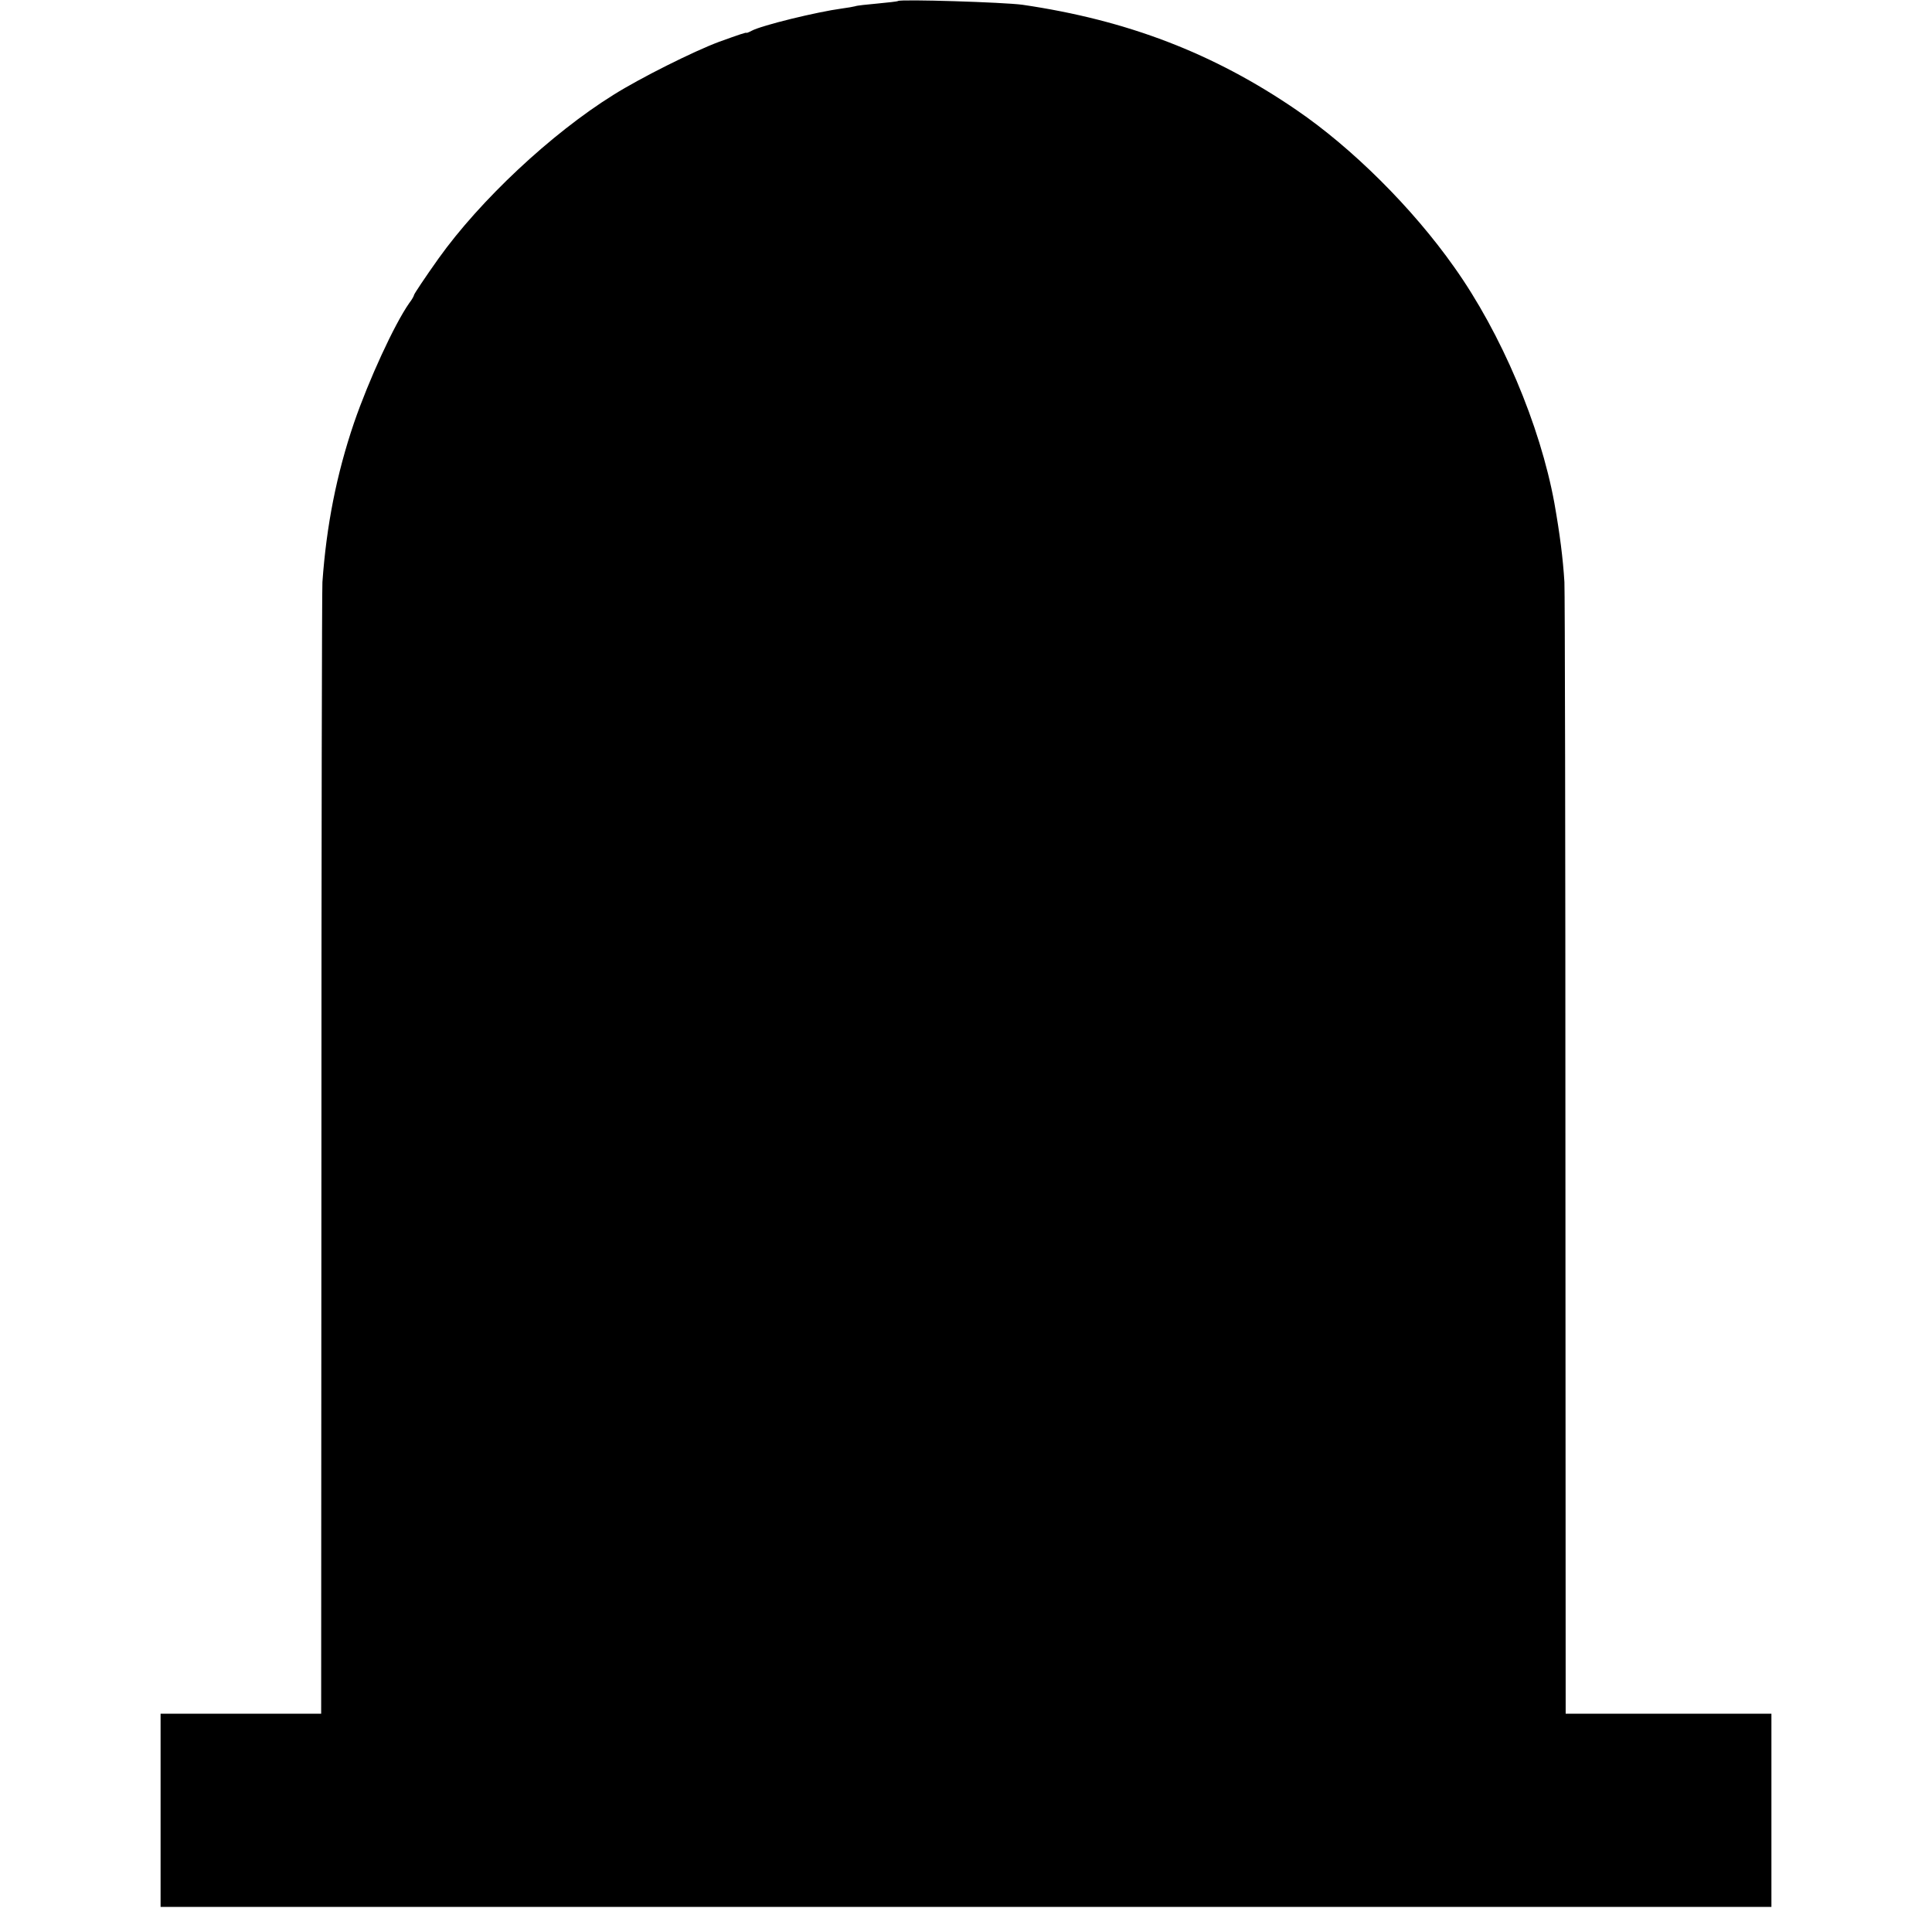
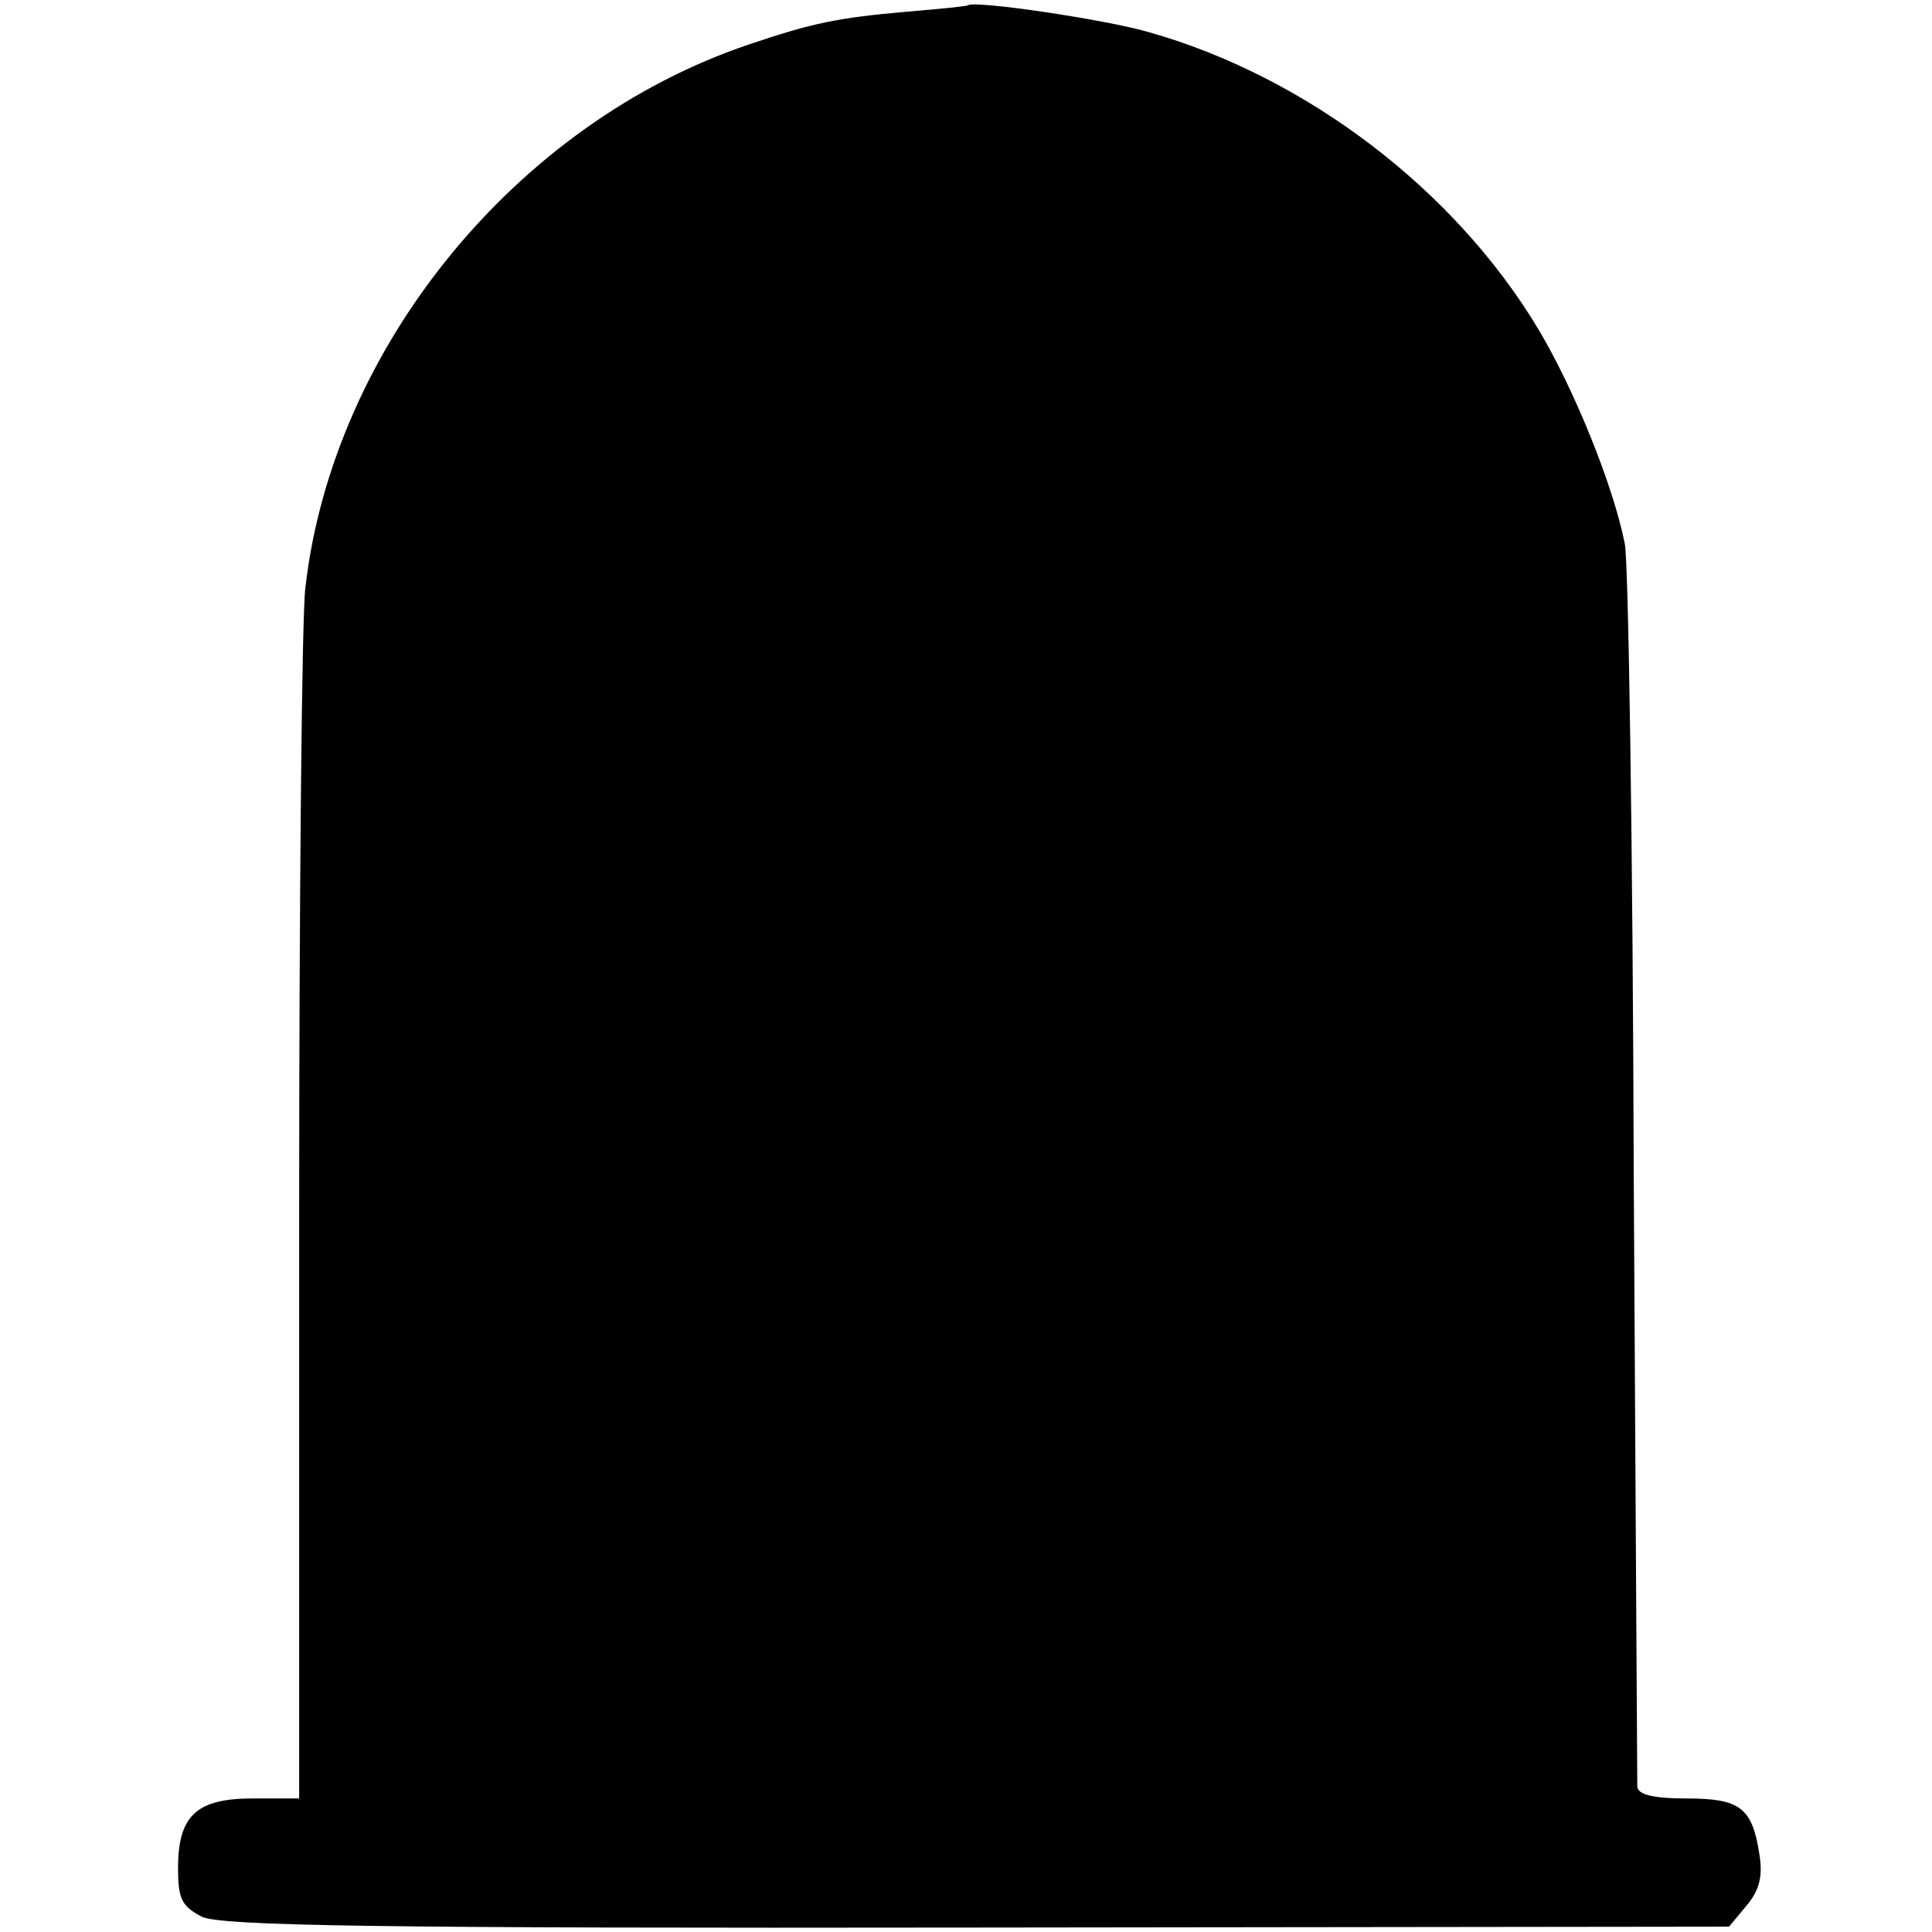
- <svg xmlns="http://www.w3.org/2000/svg" version="1.0" width="770pt" height="770pt" viewBox="0 0 770 770" preserveAspectRatio="xMidYMid meet">
-   <g transform="translate(0,770) scale(0.1,-0.1)" fill="#000000" stroke="none">
-     <path d="M3579 7696 c-2 -2 -39 -6 -81 -10 -43 -4 -83 -8 -90 -11 -7 -2 -31 -6 -53 -9 -97 -13 -320 -67 -360 -89 -11 -6 -20 -9 -20 -8 0 3 -27 -6 -110 -36 -97 -36 -312 -143 -420 -211 -249 -155 -532 -421 -697 -652 -54 -76 -98 -142 -98 -146 0 -3 -8 -18 -19 -32 -60 -86 -161 -306 -220 -477 -70 -206 -110 -410 -126 -635 -2 -30 -4 -1057 -4 -2282 l-1 -2228 -320 0 -320 0 0 -385 0 -385 3210 0 3210 0 0 385 0 385 -410 0 -410 0 -1 2223 c0 1222 -2 2251 -4 2287 -6 97 -18 190 -40 315 -57 311 -212 677 -399 940 -167 237 -407 475 -628 626 -331 227 -676 359 -1093 420 -72 10 -487 23 -496 15z" />
+ <svg xmlns="http://www.w3.org/2000/svg" version="1.0" width="217pt" height="217pt" viewBox="0 0 217 217" preserveAspectRatio="xMidYMid meet">
+   <g transform="translate(0,217) scale(0.1,-0.1)" fill="#000000" stroke="none">
+     <path d="M1087 2164 c-1 -1 -31 -4 -67 -7 -80 -7 -108 -13 -179 -37 -261 -88 -467 -340 -498 -610 -4 -30 -7 -349 -7 -708 l0 -652 -52 0 c-63 0 -84 -19 -84 -78 0 -35 4 -43 27 -55 23 -10 192 -13 872 -12 l843 1 20 24 c15 18 18 34 14 58 -8 52 -22 62 -82 62 -36 0 -54 4 -55 13 0 6 -2 316 -4 687 -1 371 -6 690 -10 709 -13 66 -57 174 -97 241 -94 157 -261 284 -438 334 -48 14 -196 36 -203 30z" />
  </g>
</svg>
